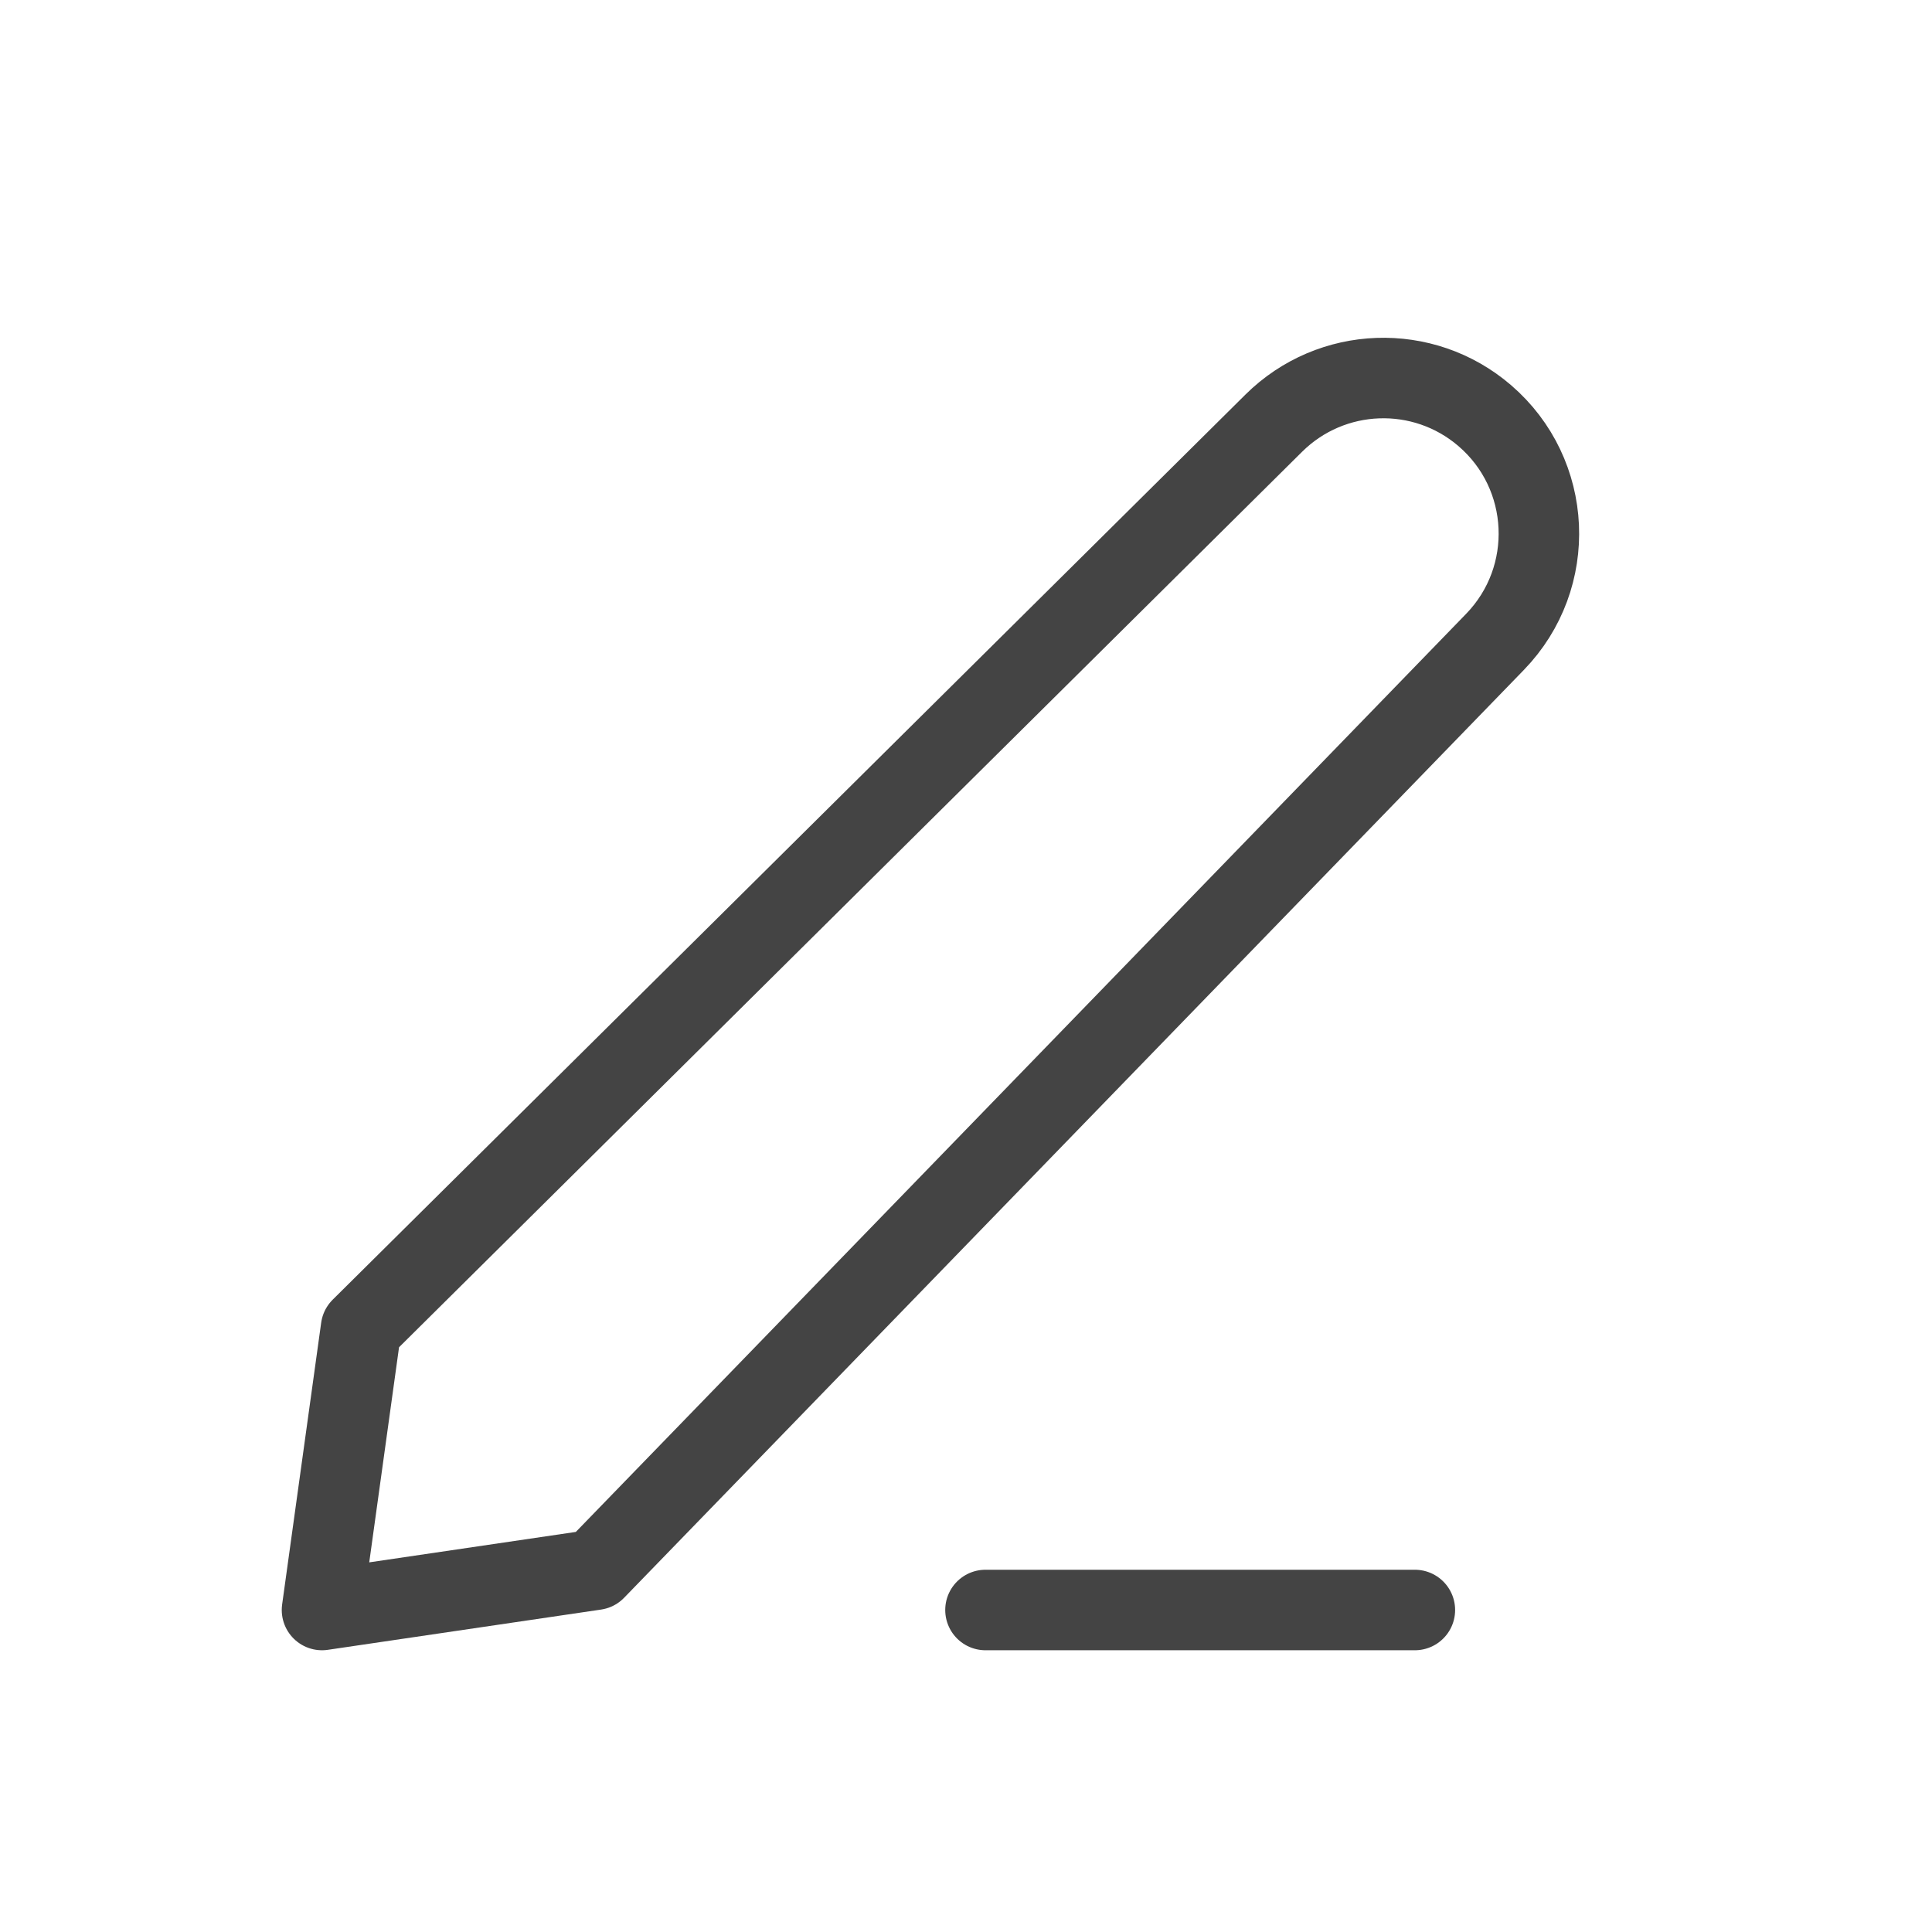
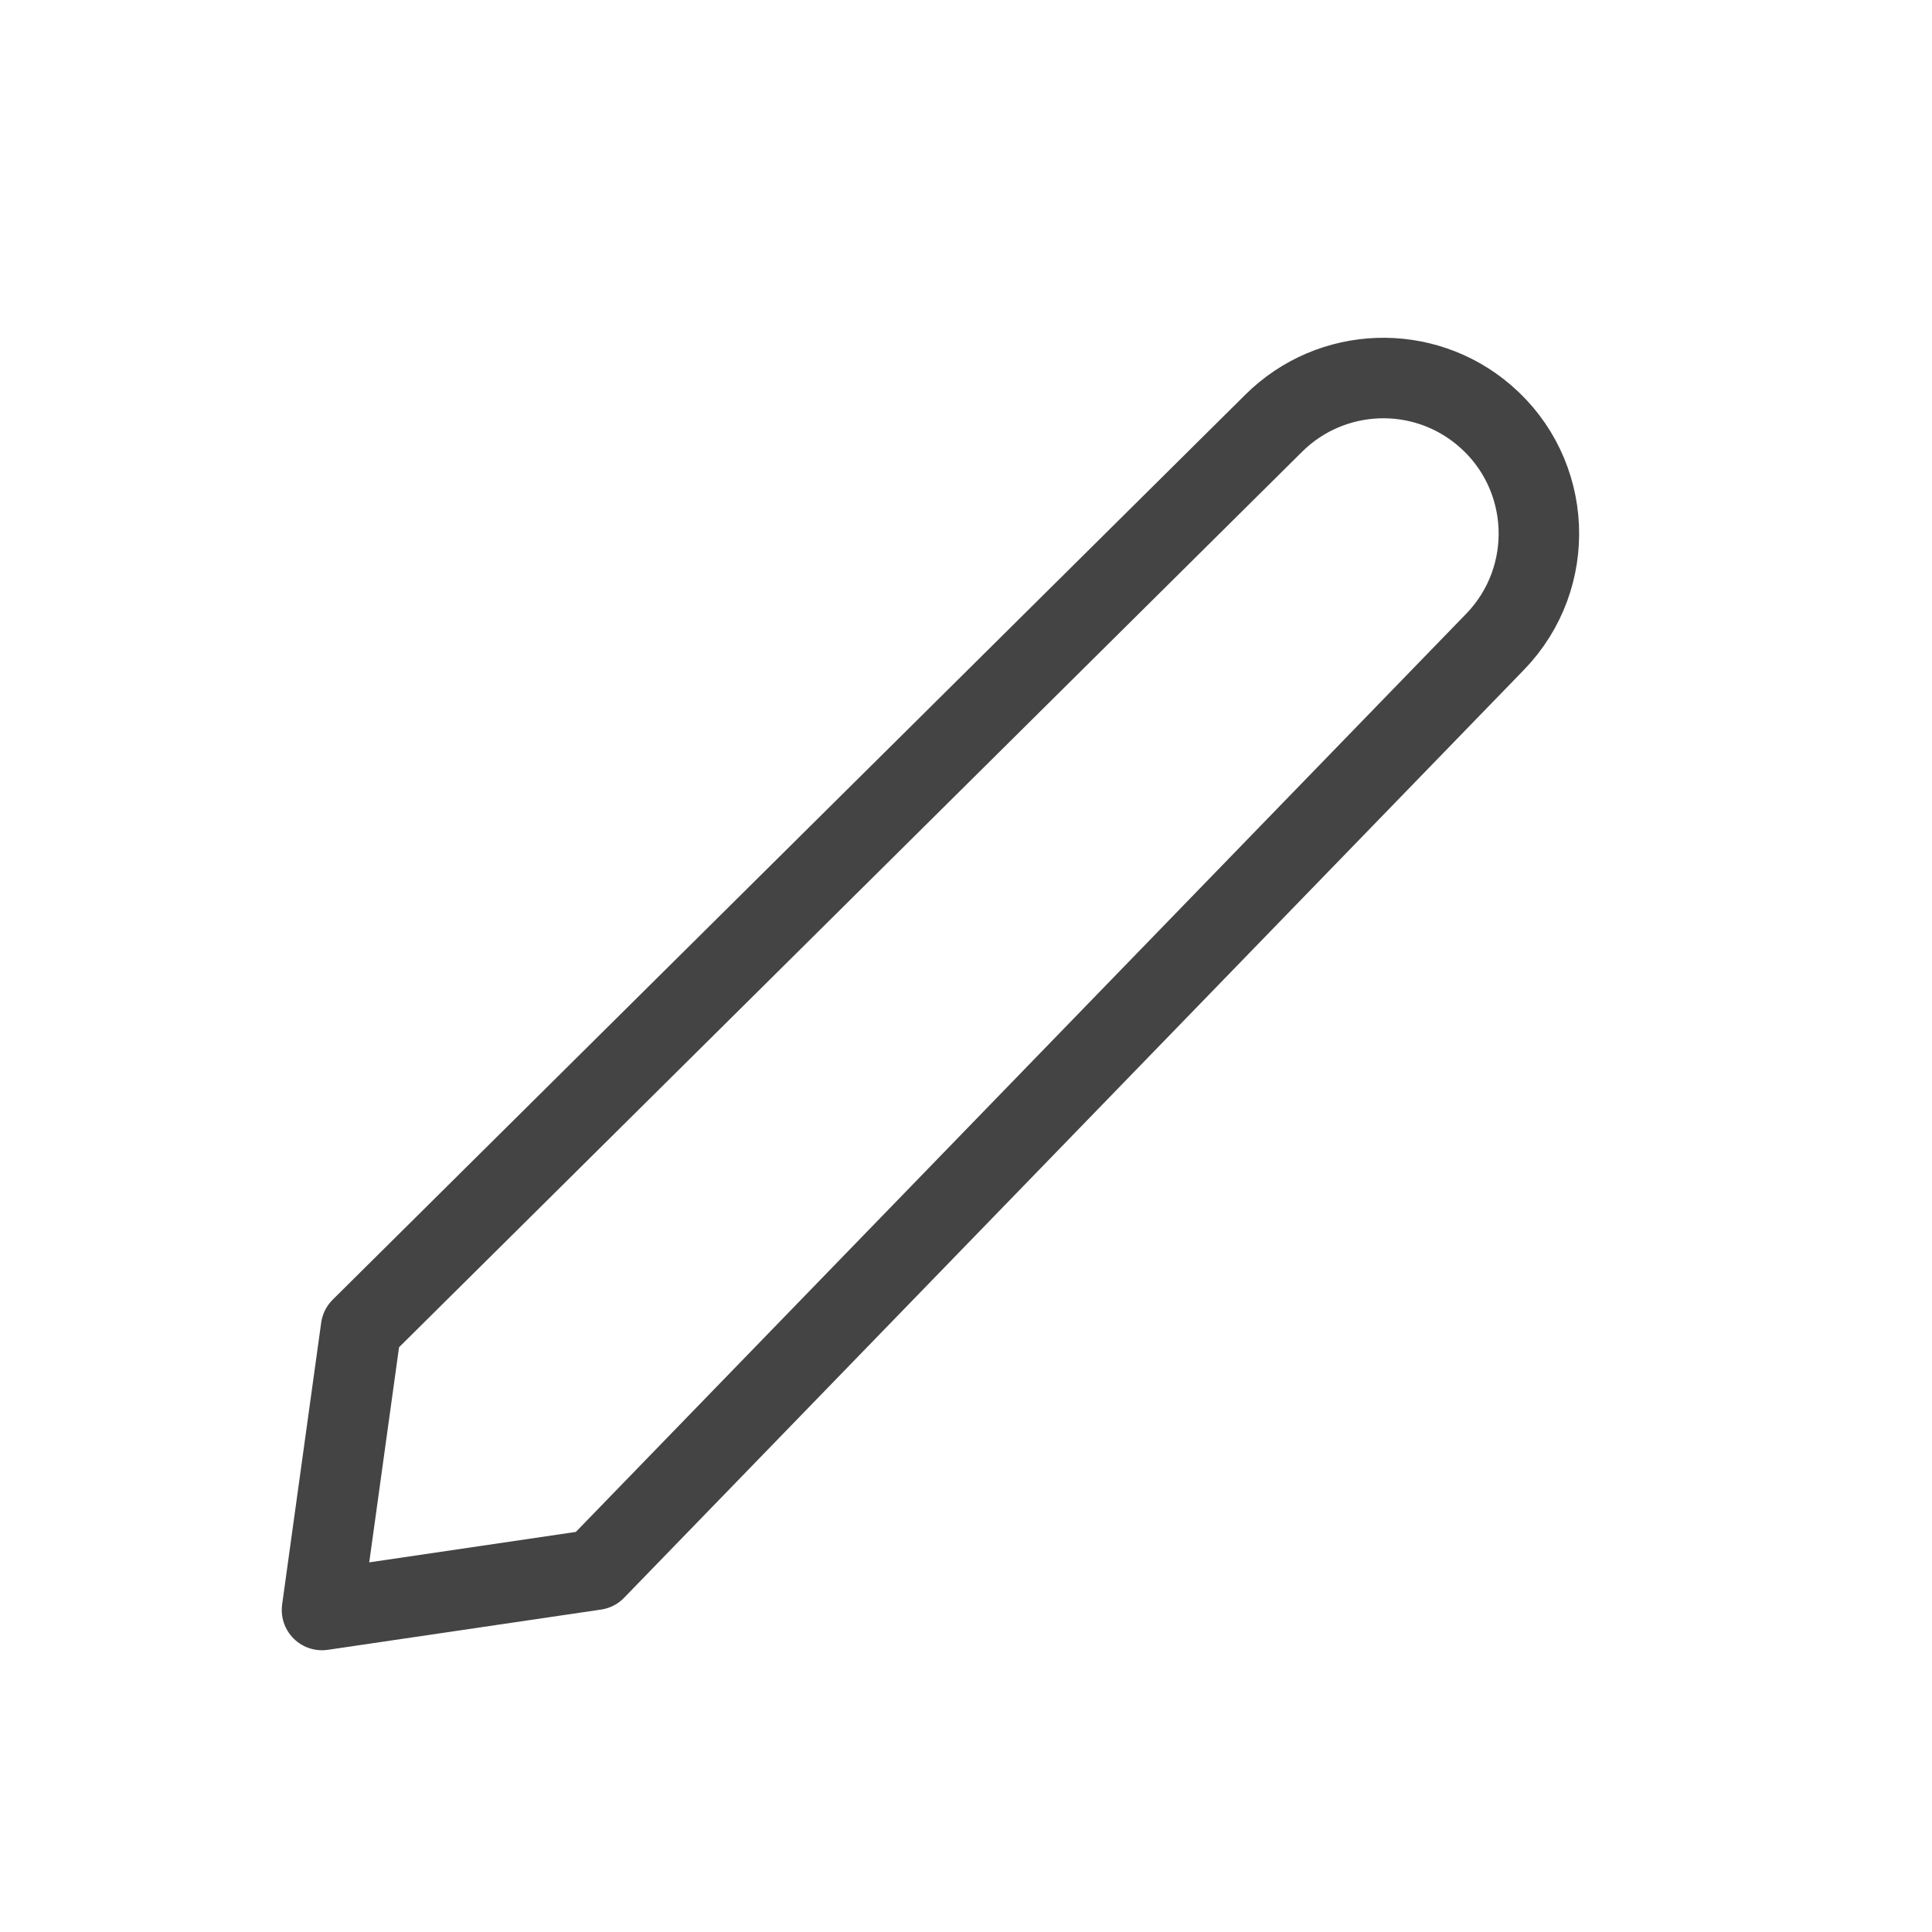
<svg xmlns="http://www.w3.org/2000/svg" width="800px" height="800px" viewBox="0 0 24 24" fill="none" stroke="#d6d6d6">
  <g id="SVGRepo_bgCarrier" stroke-width="0" />
  <g id="SVGRepo_tracerCarrier" stroke-linecap="round" stroke-linejoin="round" />
  <g id="SVGRepo_iconCarrier">
-     <path d="M12.242 20H17.576M4.485 16.5L15.824 5.256C16.54 4.547 17.68 4.506 18.444 5.163V5.163C19.288 5.888 19.346 7.174 18.572 7.973L7.394 19.5L4 20L4.485 16.5Z" stroke="#444444" stroke-linecap="round" stroke-linejoin="round" />
+     <path d="M12.242 17.576M4.485 16.5L15.824 5.256C16.54 4.547 17.68 4.506 18.444 5.163V5.163C19.288 5.888 19.346 7.174 18.572 7.973L7.394 19.5L4 20L4.485 16.5Z" stroke="#444444" stroke-linecap="round" stroke-linejoin="round" />
  </g>
</svg>
